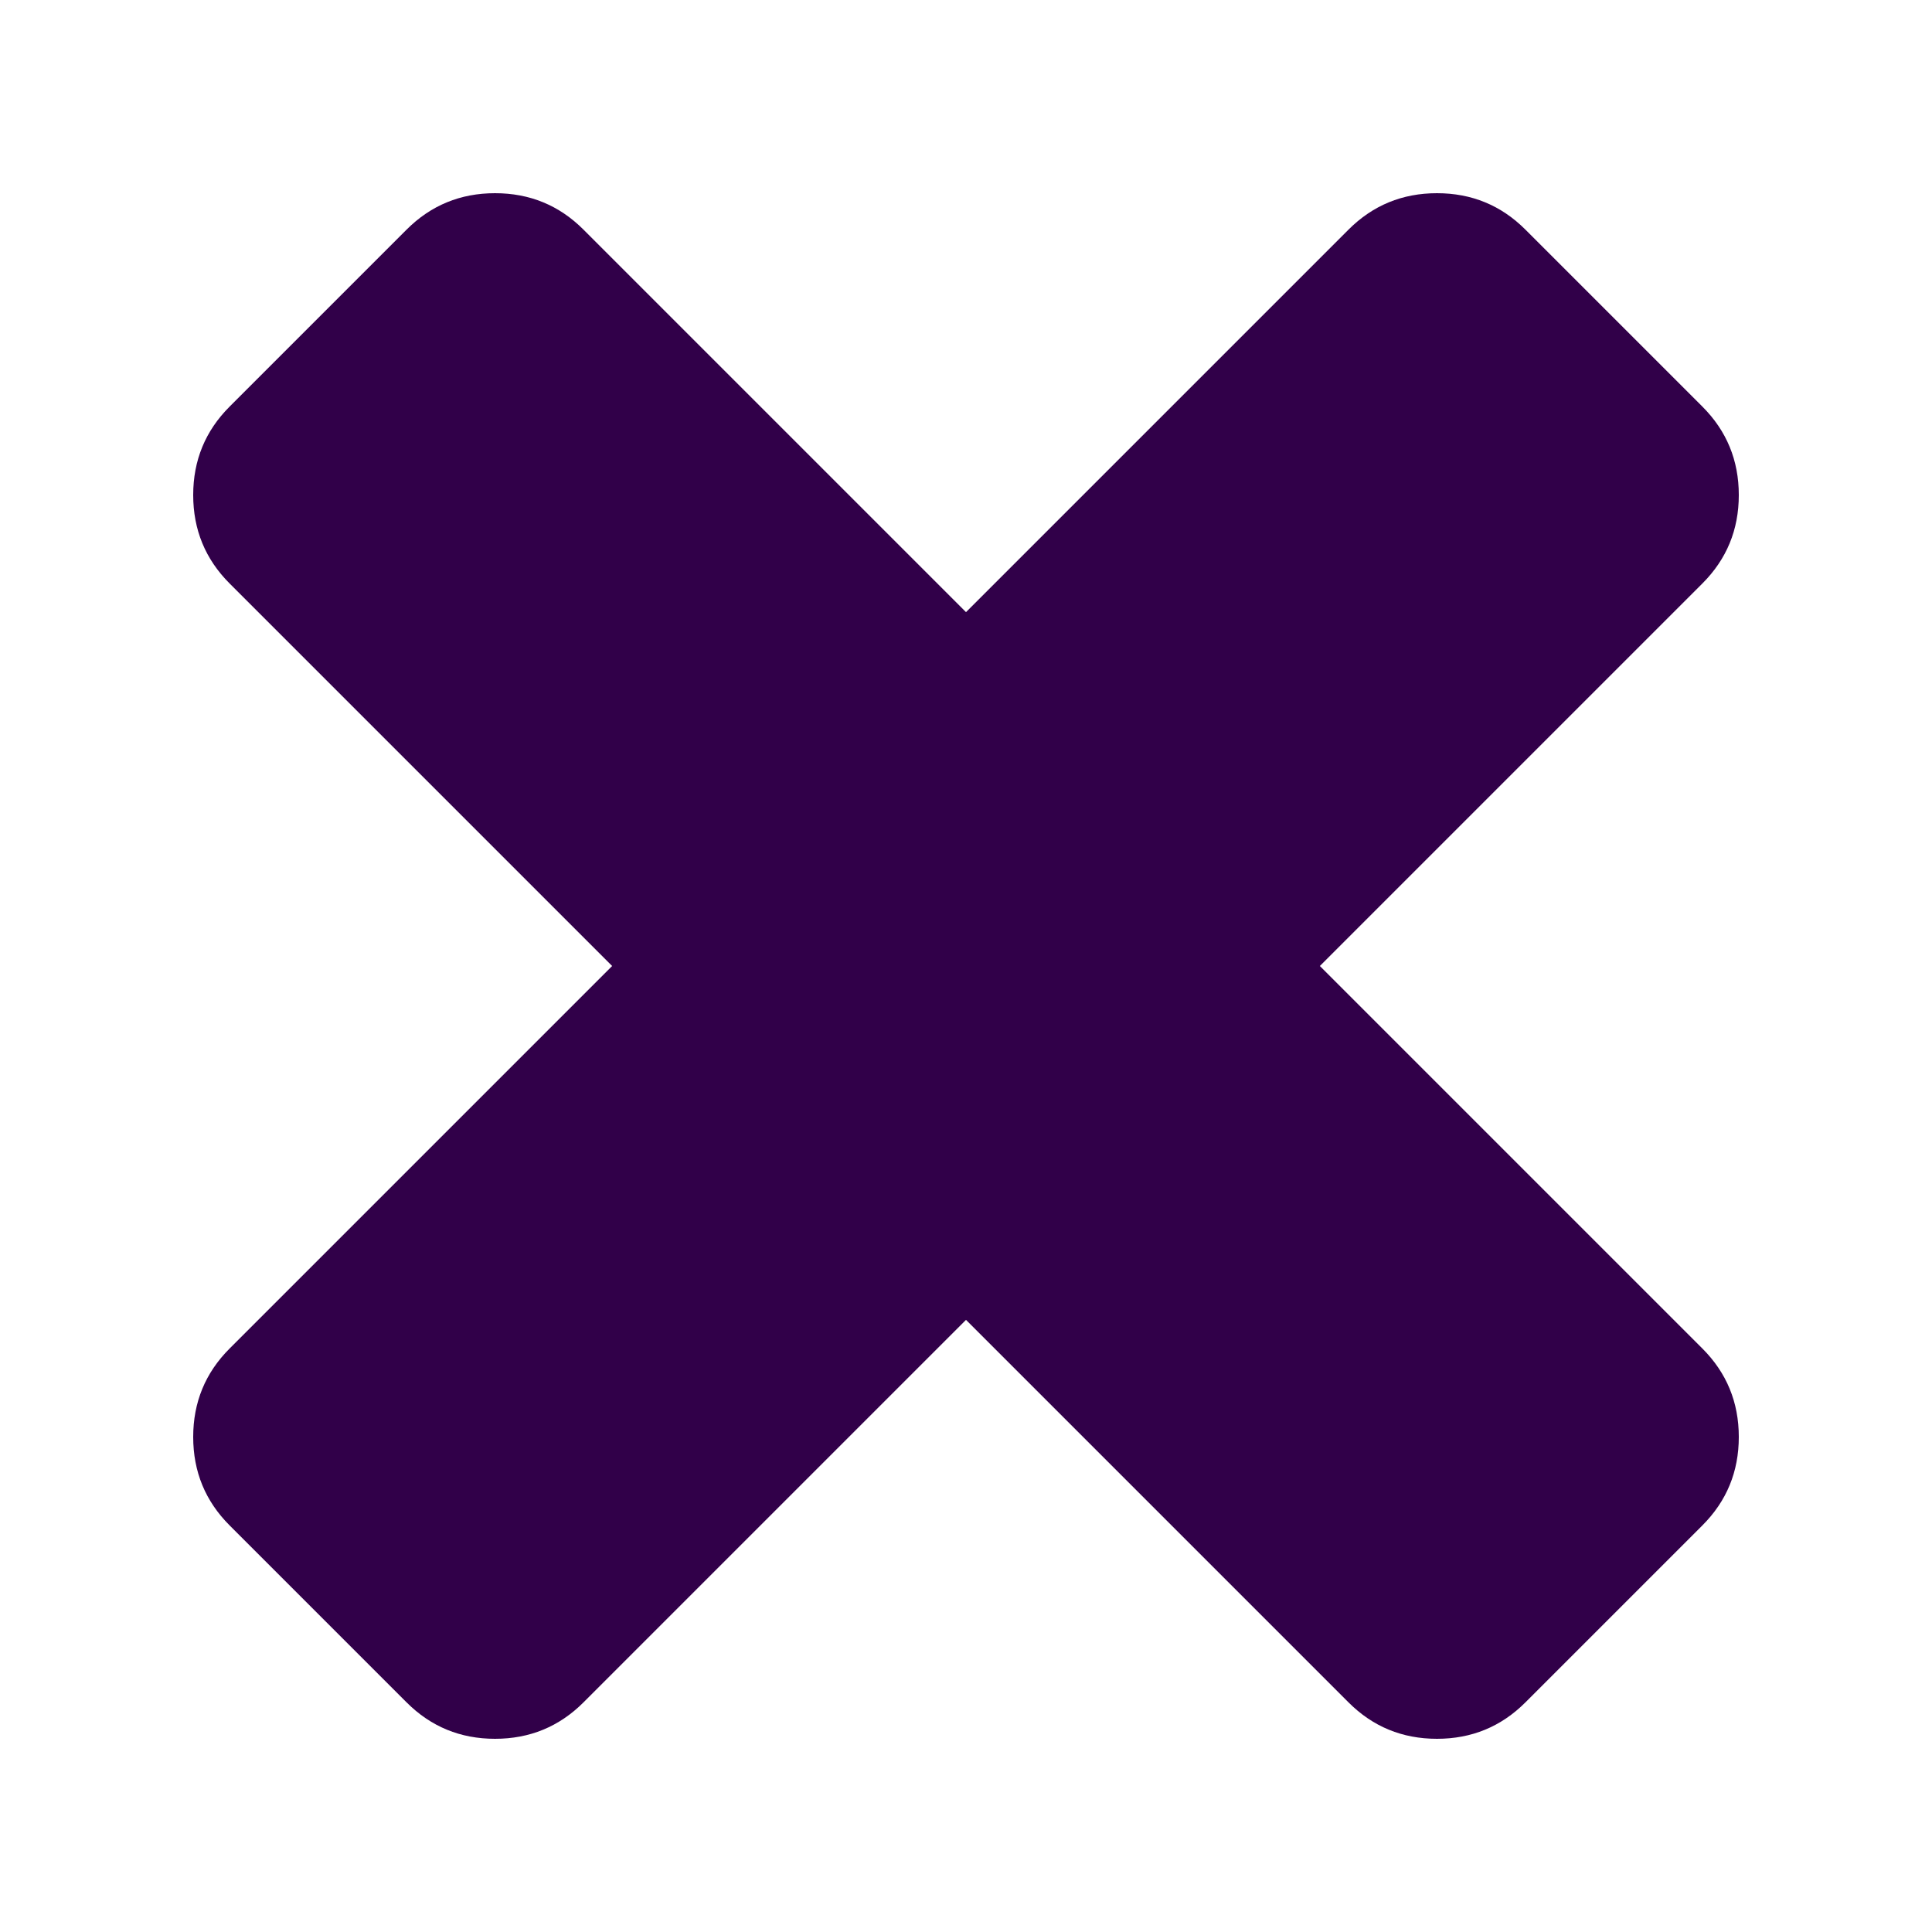
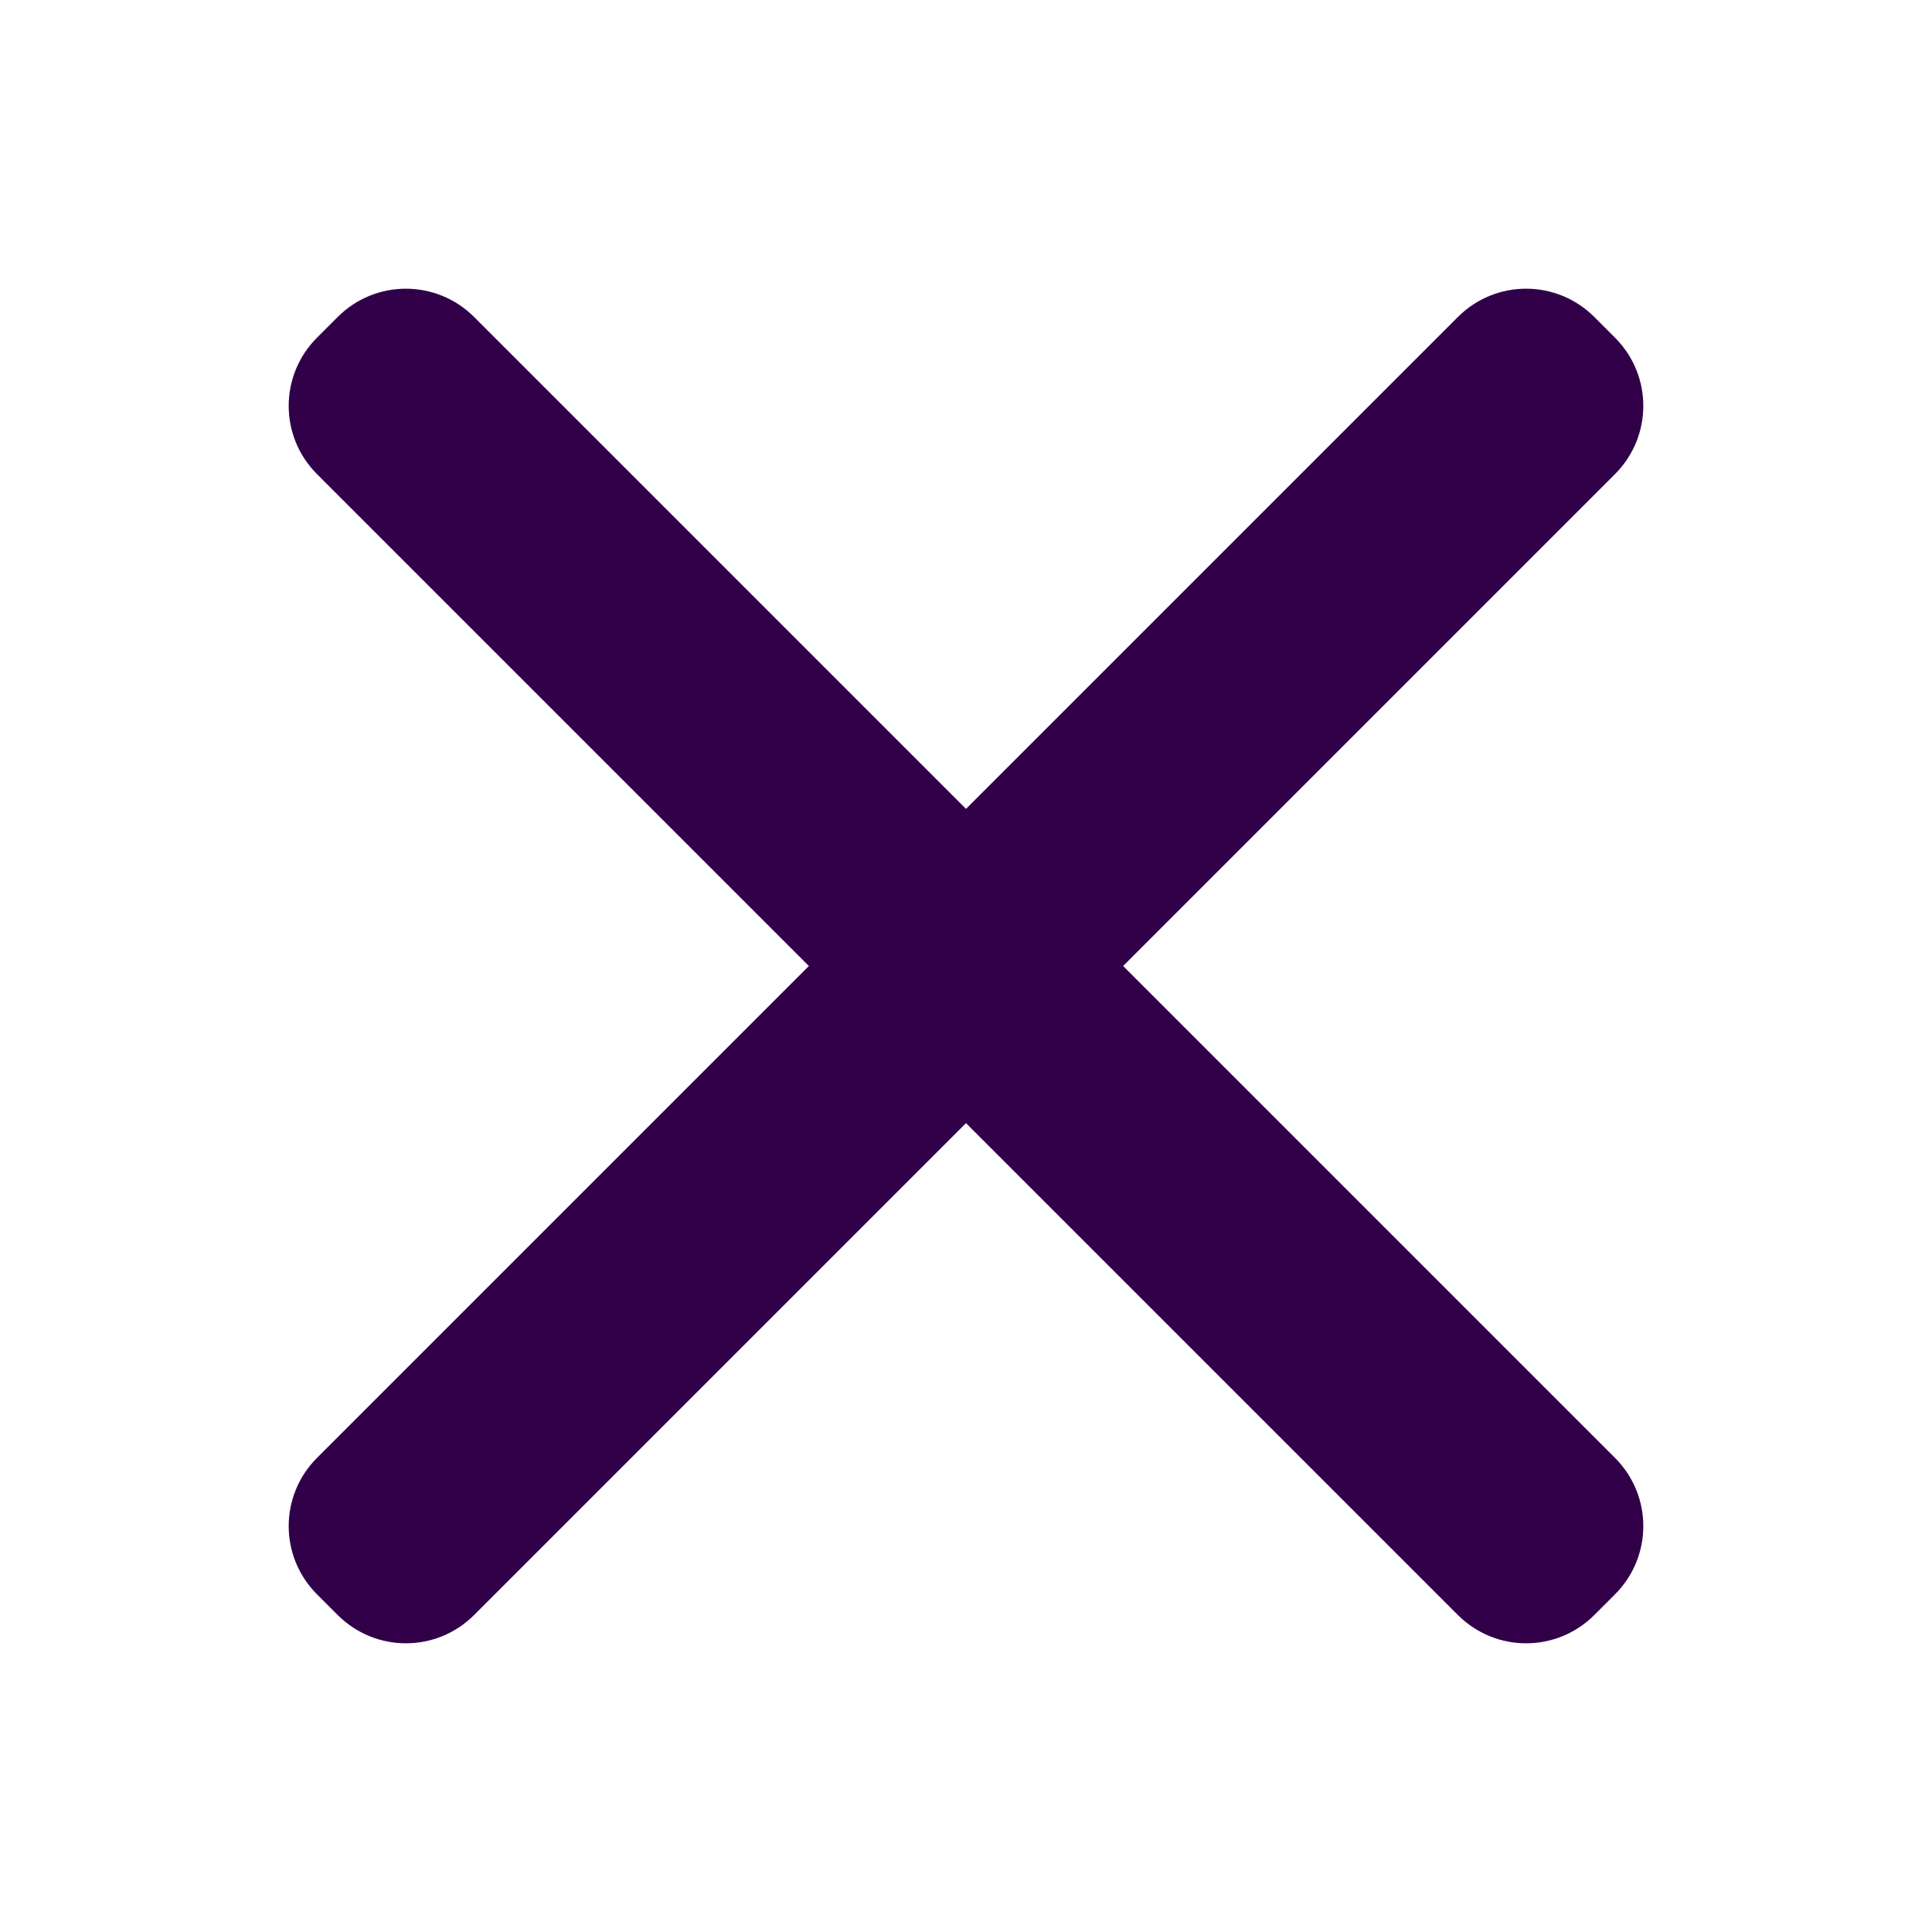
<svg xmlns="http://www.w3.org/2000/svg" version="1.0" width="100" height="100" id="svg2">
  <defs id="defs4" />
-   <path d="m 90,74.377 q 0,2.694 -1.886,4.579 L 78.956,88.114 Q 77.071,90 74.377,90 q -2.694,0 -4.579,-1.886 L 50,68.316 30.202,88.114 Q 28.316,90 25.623,90 22.929,90 21.044,88.114 L 11.886,78.956 Q 10,77.071 10,74.377 q 0,-2.694 1.886,-4.579 L 31.684,50 11.886,30.202 Q 10,28.316 10,25.623 q 0,-2.694 1.886,-4.579 l 9.158,-9.158 q 1.886,-1.886 4.579,-1.886 2.694,0 4.579,1.886 L 50,31.684 69.798,11.886 q 1.886,-1.886 4.579,-1.886 2.694,0 4.579,1.886 l 9.158,9.158 Q 90,22.929 90,25.623 q 0,2.694 -1.886,4.579 L 68.316,50 88.114,69.798 Q 90,71.684 90,74.377 Z" id="path4184" style="fill:#310049;fill-opacity:1;stroke-width:1" />
+   <path style="opacity:1;fill:#310049;fill-opacity:1;stroke:none;stroke-width:1.002;stroke-miterlimit:4;stroke-dasharray:none;stroke-dashoffset:0;stroke-opacity:1" d="m 21.008,14.943 c -1.278,0 -2.556,0.489 -3.535,1.469 l -1.061,1.061 c -1.959,1.959 -1.959,5.114 0,7.072 L 41.867,50 16.412,75.455 c -1.959,1.959 -1.959,5.114 0,7.072 l 1.061,1.061 c 1.959,1.959 5.114,1.959 7.072,0 L 50,58.133 75.455,83.588 c 1.959,1.959 5.114,1.959 7.072,0 l 1.061,-1.061 c 1.959,-1.959 1.959,-5.114 0,-7.072 L 58.133,50 83.588,24.545 c 1.959,-1.959 1.959,-5.114 0,-7.072 l -1.061,-1.061 c -1.959,-1.959 -5.114,-1.959 -7.072,0 L 50,41.867 24.545,16.412 c -0.979,-0.979 -2.259,-1.469 -3.537,-1.469 z" id="rect812" />
</svg>
